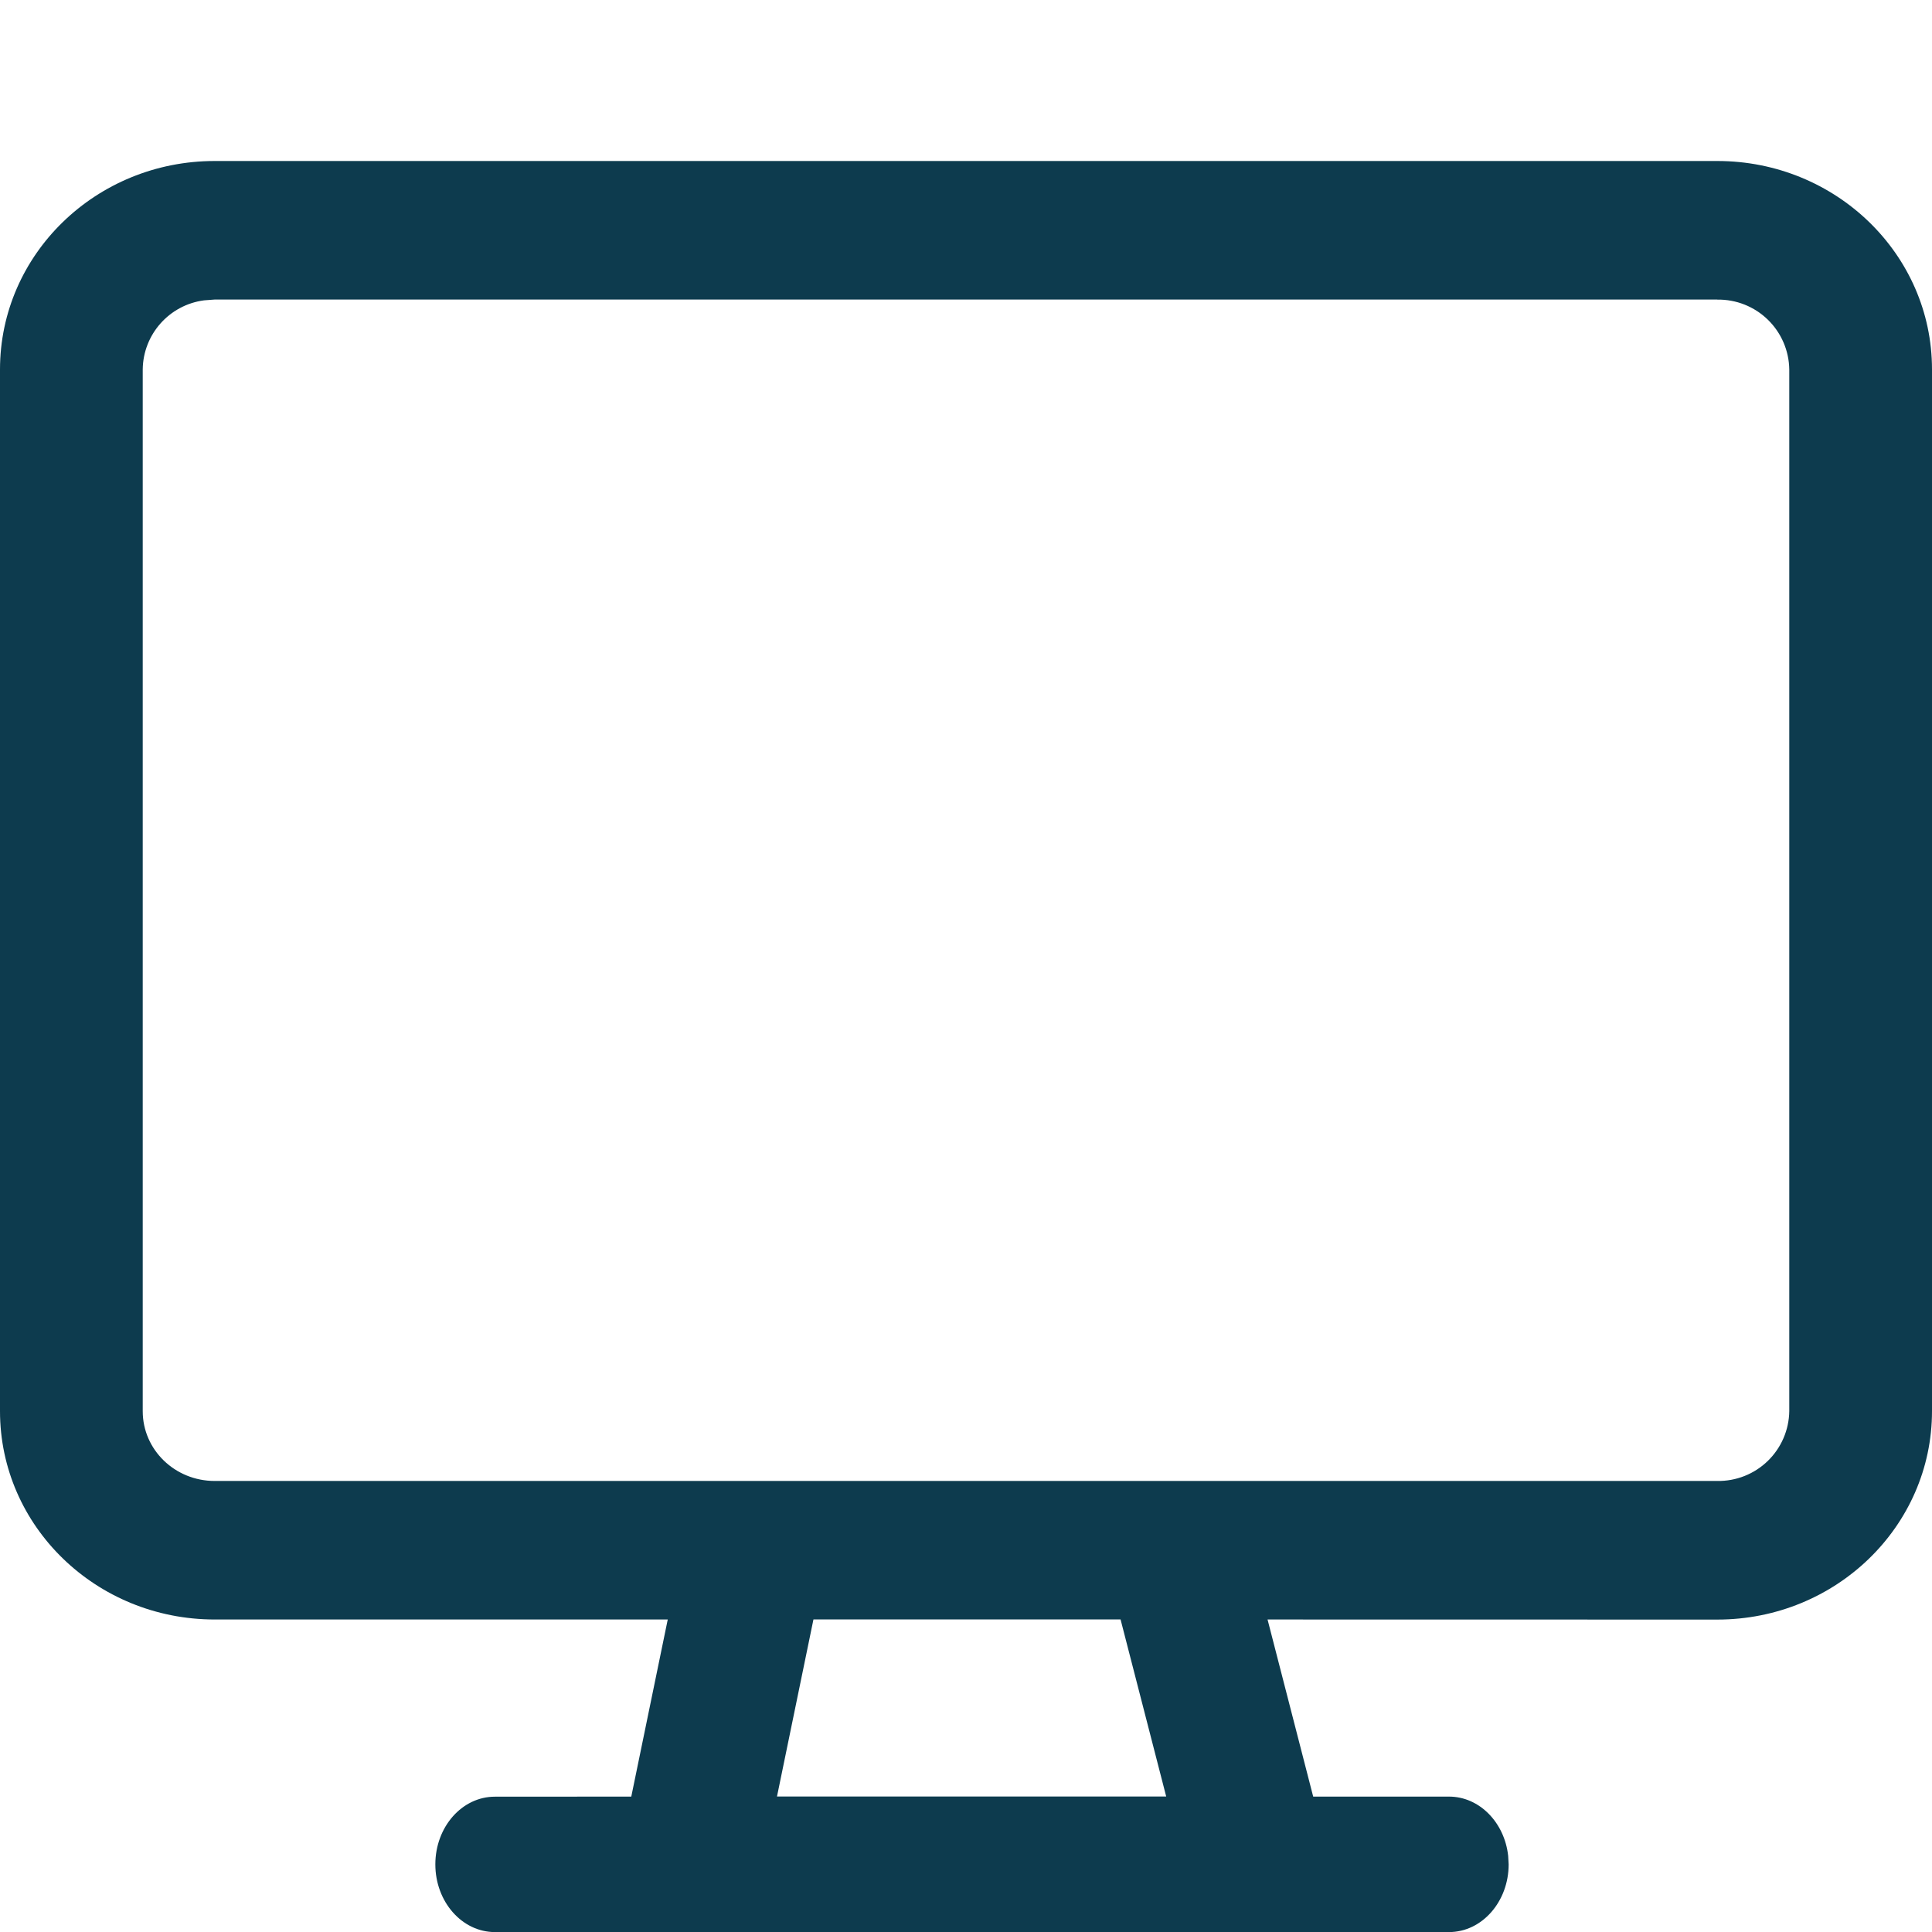
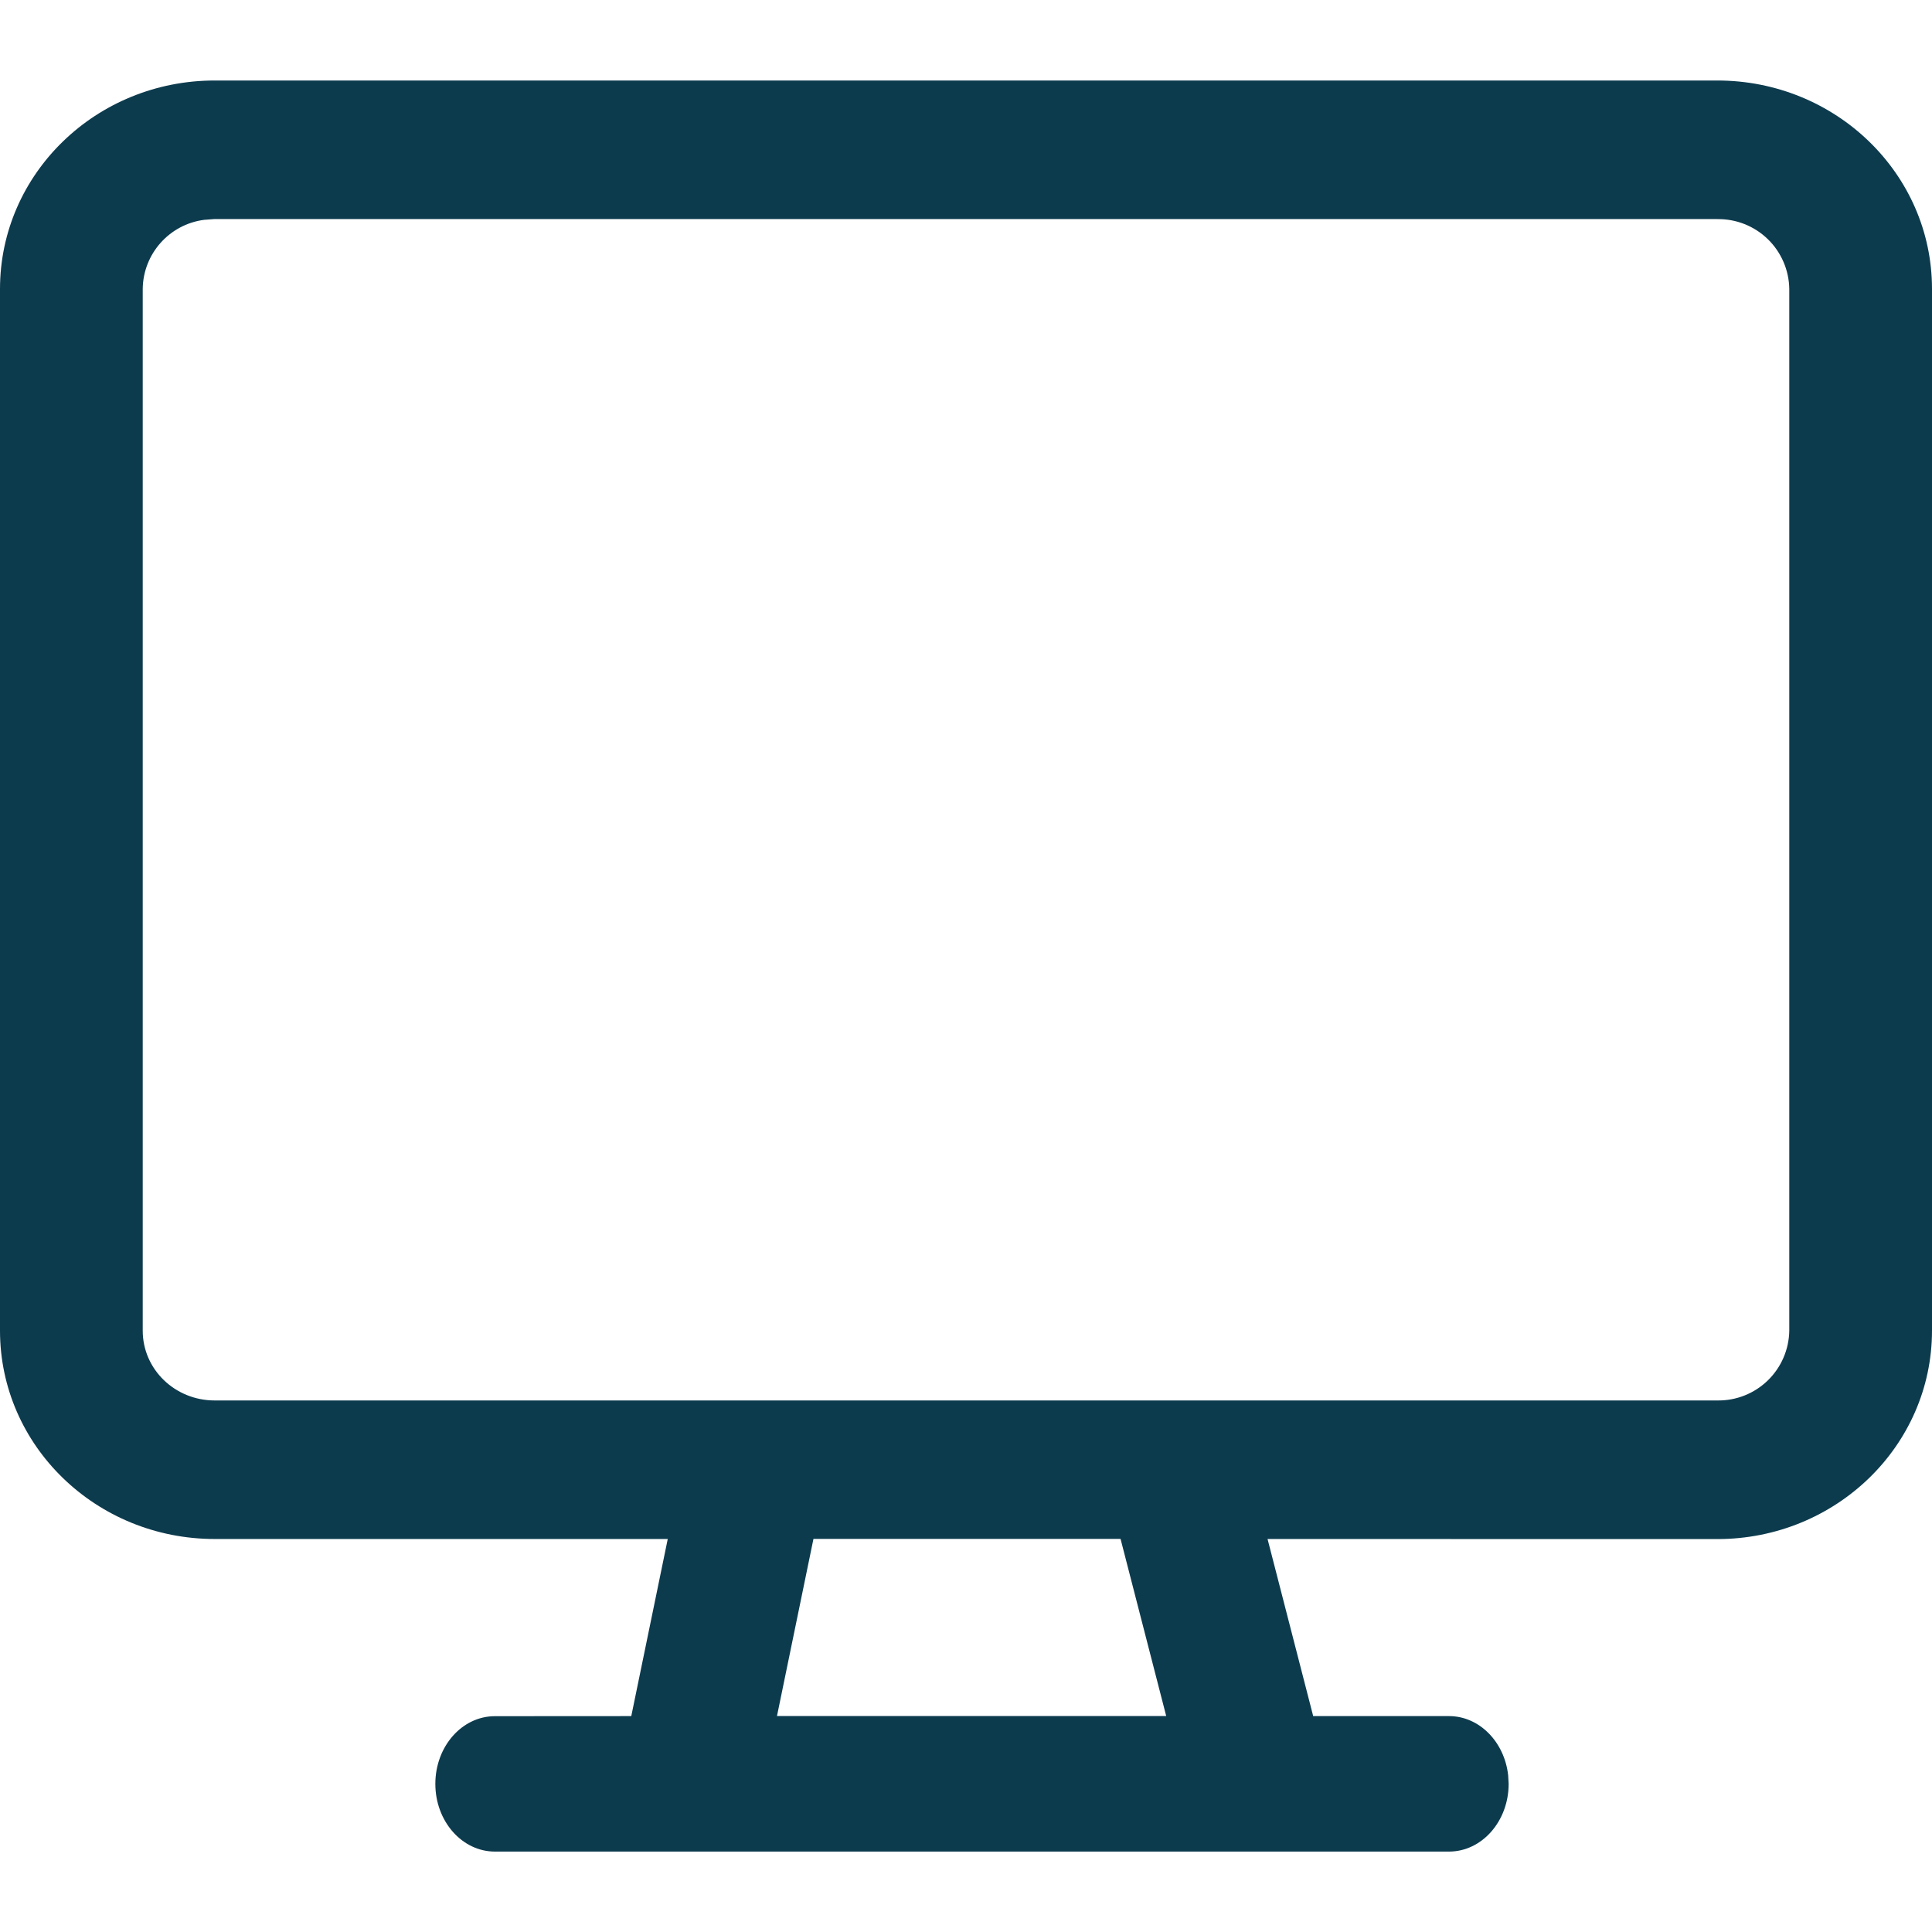
<svg xmlns="http://www.w3.org/2000/svg" width="24" height="24" viewBox="0 0 24 24">
-   <path fill="#0D3B4E" fill-rule="nonzero" d="M21.333 2C22.806 2 24 3.159 24 4.588V17.53c0 1.43-1.194 2.589-2.667 2.589l-5.587-.001.567 2.2H18c.378 0 .69.322.735.736l.006.106c0 .464-.332.841-.741.841H6.148c-.409 0-.74-.377-.74-.841 0-.465.331-.841.74-.841l1.694-.001.453-2.2H2.667C1.194 20.118 0 18.96 0 17.53V4.59C0 3.158 1.194 2 2.667 2h18.666zM13.92 20.117h-3.815l-.453 2.2h4.835l-.567-2.2zm7.414-16.396H2.667l-.132.01a.876.876 0 0 0-.762.857V17.53c0 .48.4.867.894.867h18.666a.88.88 0 0 0 .894-.867V4.59a.88.88 0 0 0-.894-.868z" />
+   <path fill="#0D3B4E" fill-rule="nonzero" d="M21.333 1C22.806 1 24 2.159 24 3.588V16.53c0 1.43-1.194 2.589-2.667 2.589l-5.587-.001.567 2.2H18c.378 0 .69.322.735.736l.006.106c0 .464-.332.841-.741.841H6.148c-.409 0-.74-.377-.74-.841 0-.465.331-.841.74-.841l1.694-.001.453-2.2H2.667C1.194 19.118 0 17.96 0 16.53V3.59C0 2.158 1.194 1 2.667 1h18.666zM13.92 19.117h-3.815l-.453 2.2h4.835l-.567-2.2zm7.414-16.396H2.667l-.132.01a.876.876 0 0 0-.762.857V16.53c0 .48.4.867.894.867h18.666a.88.88 0 0 0 .894-.867V3.59a.88.88 0 0 0-.894-.868z" />
</svg>
